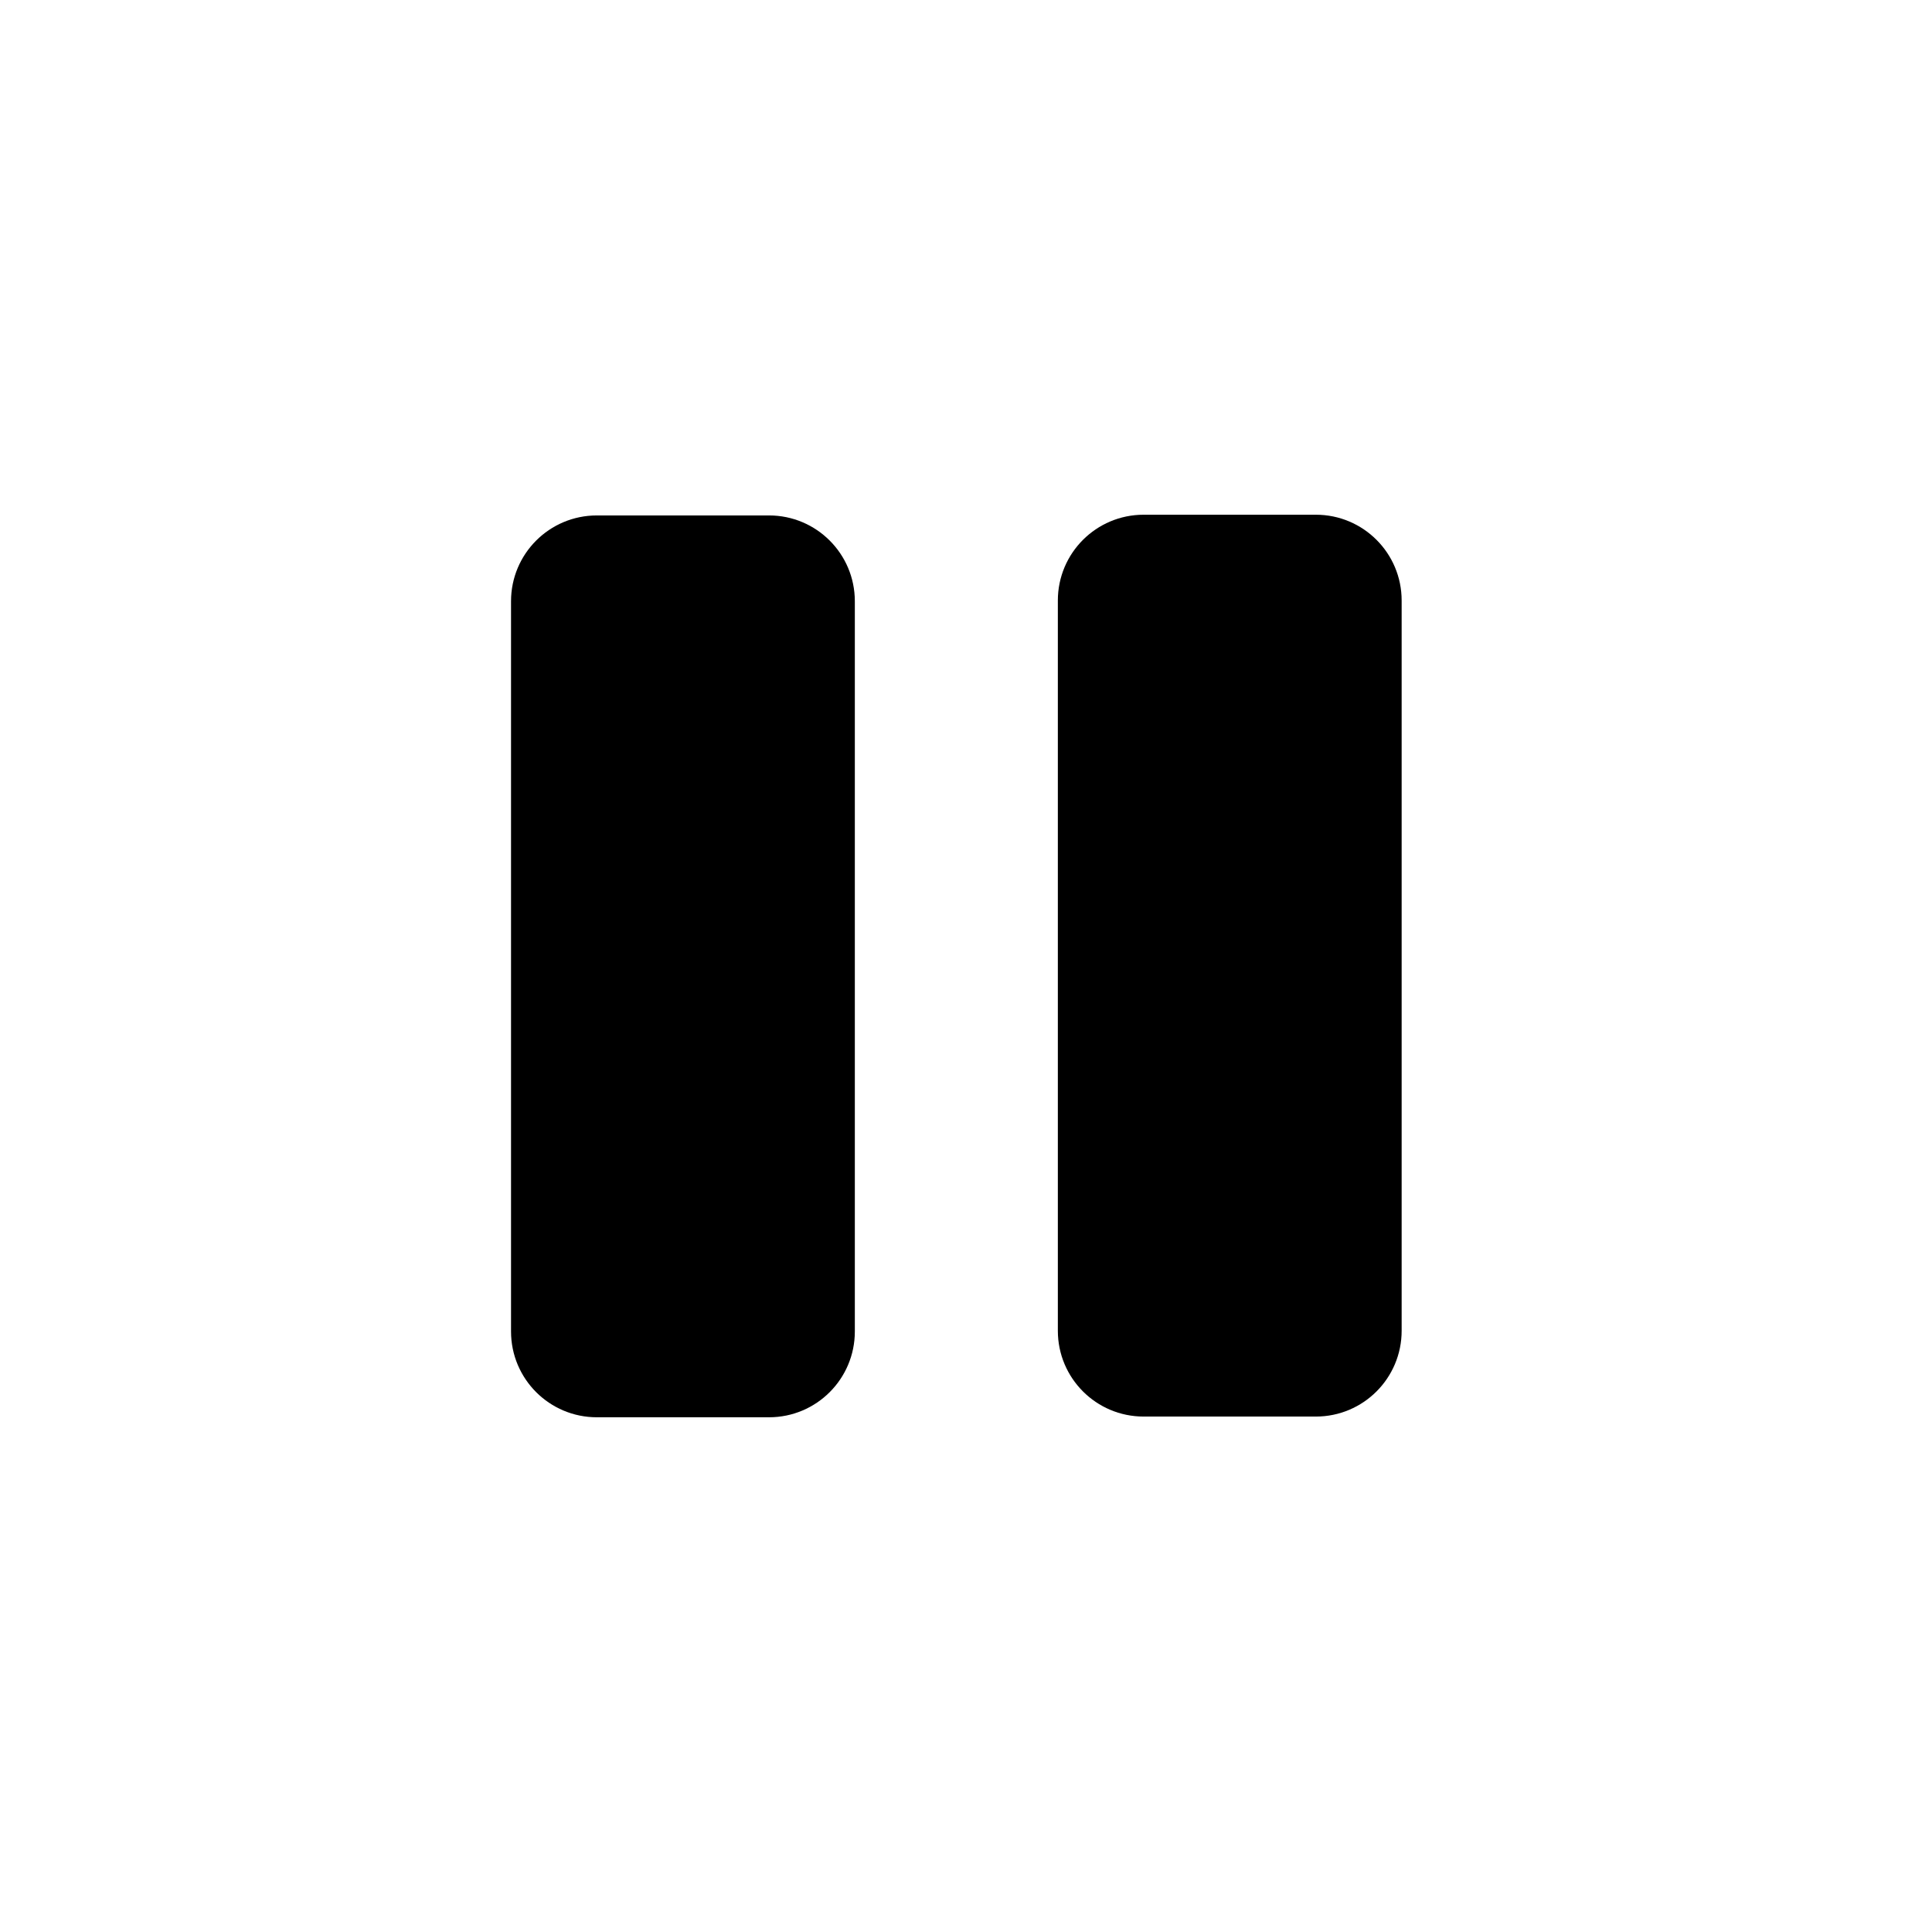
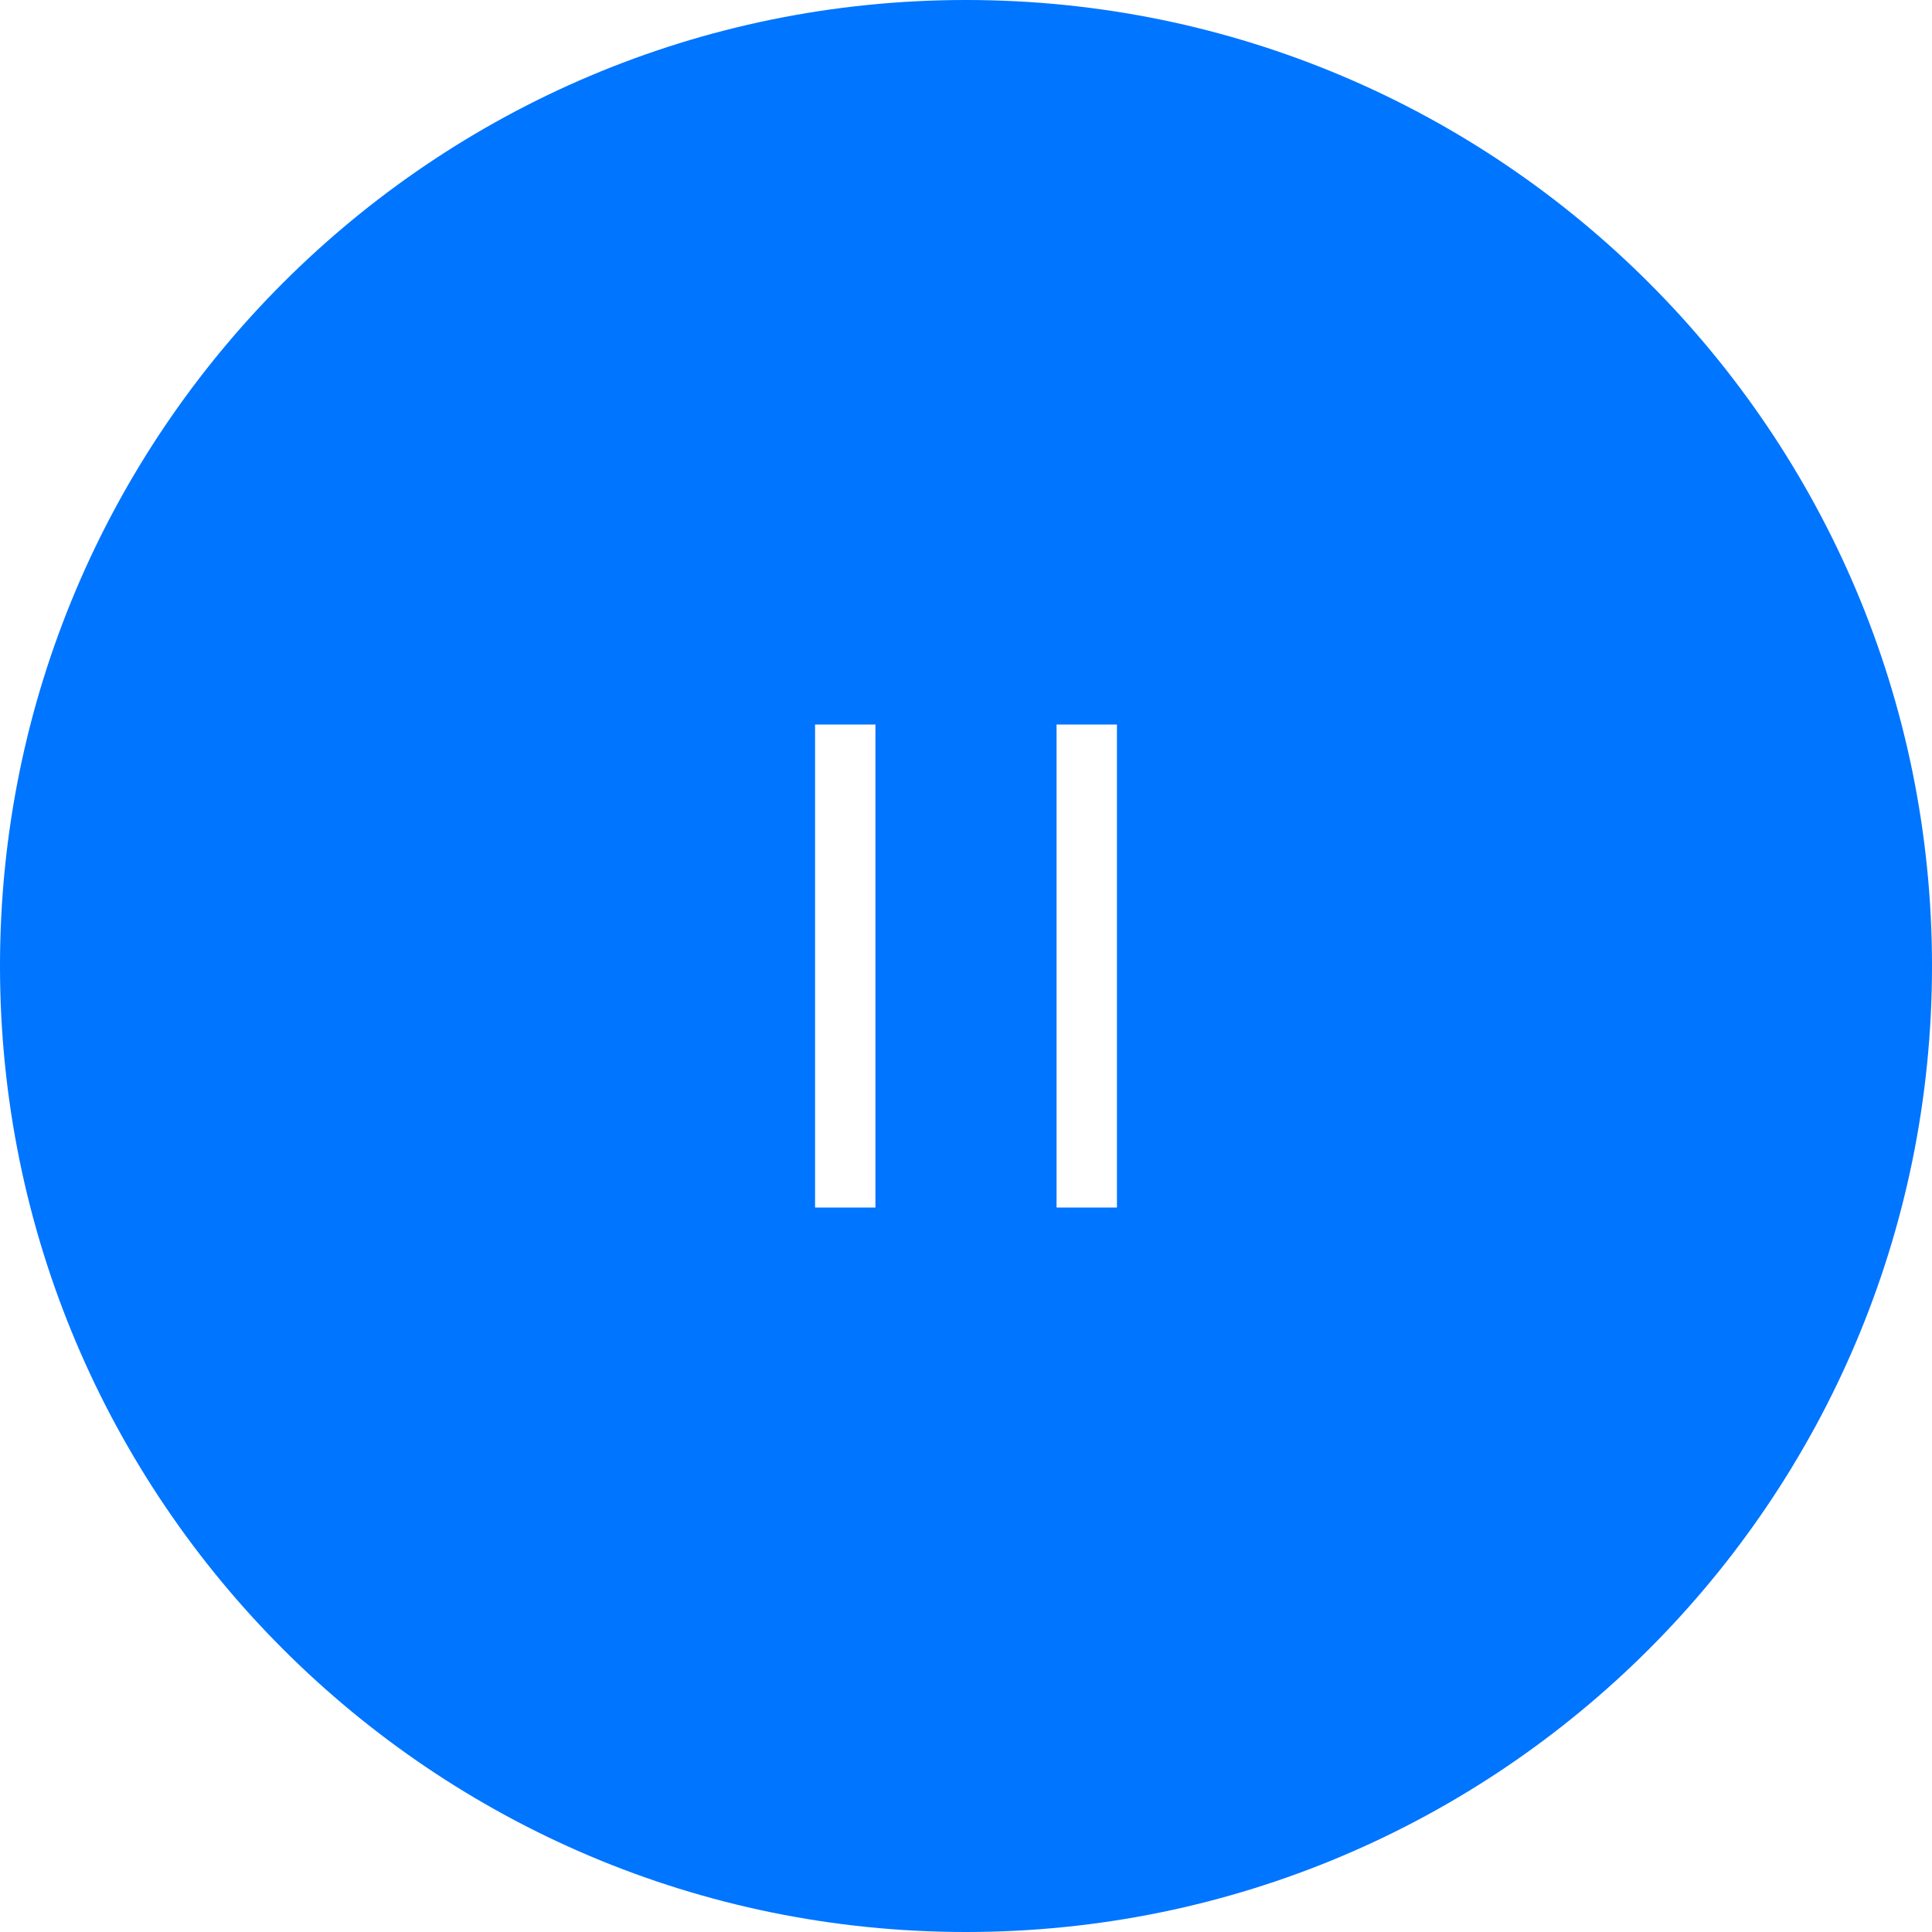
- <svg xmlns="http://www.w3.org/2000/svg" id="blue_copy" style="enable-background:new 0 0 100 100;" version="1.1" viewBox="0 0 100 100" xml:space="preserve">
-   <g id="Layer_7_copy">
-     <path d="M39.806,72.858h-8.915c-2.176,0-3.94-1.764-3.94-3.94V31.119c0-2.176,1.764-3.94,3.94-3.94h8.915   c2.176,0,3.94,1.764,3.94,3.94v37.799C43.746,71.094,41.982,72.858,39.806,72.858z" />
-     <path d="M68.109,72.821h-8.915c-2.176,0-3.94-1.764-3.94-3.94V31.082c0-2.176,1.764-3.94,3.94-3.94h8.915   c2.176,0,3.94,1.764,3.94,3.94v37.799C72.049,71.057,70.285,72.821,68.109,72.821z" />
-     <path d="M40.489,27.248c0.769,0.719,1.257,1.735,1.257,2.871v37.799c0,2.176-1.764,3.94-3.94,3.94h-8.915   c-0.234,0-0.46-0.03-0.683-0.069c0.704,0.658,1.643,1.069,2.683,1.069h8.915c2.176,0,3.94-1.764,3.94-3.94V31.119   C43.746,29.177,42.338,27.573,40.489,27.248z" />
-     <path d="M68.792,27.211c0.769,0.719,1.257,1.735,1.257,2.871v37.799c0,2.176-1.764,3.94-3.94,3.94h-8.915   c-0.234,0-0.46-0.03-0.683-0.069c0.704,0.658,1.643,1.069,2.683,1.069h8.915c2.176,0,3.94-1.764,3.94-3.94V31.082   C72.049,29.14,70.641,27.535,68.792,27.211z" />
-     <path d="M39.806,72.858h-8.915c-2.176,0-3.94-1.764-3.94-3.94V31.119   c0-2.176,1.764-3.94,3.94-3.94h8.915c2.176,0,3.94,1.764,3.94,3.94v37.799C43.746,71.094,41.982,72.858,39.806,72.858z" style="fill:none;stroke:#000000;stroke-miterlimit:10;" />
-     <path d="M68.109,72.821h-8.915c-2.176,0-3.94-1.764-3.94-3.94V31.082   c0-2.176,1.764-3.94,3.94-3.94h8.915c2.176,0,3.94,1.764,3.94,3.94v37.799C72.049,71.057,70.285,72.821,68.109,72.821z" style="fill:none;stroke:#000000;stroke-miterlimit:10;" />
+ <svg xmlns="http://www.w3.org/2000/svg" version="1.1" id="Capa_1" x="0px" y="0px" width="35px" height="35px" viewBox="0 0 64 64" style="enable-background:new 0 0 64 64;" xml:space="preserve">
+   <g>
+     <g>
+       <g id="Rewind_copy_3_1_">
+         <g>
+           <path fill="#0075ff" d="M32,0C14.327,0,0,14.327,0,32s14.327,32,32,32s32-14.327,32-32S49.673,0,32,0z M29,40h-2V24h2V40z M37,40h-2V24h2V40z" />
+         </g>
+       </g>
+     </g>
  </g>
+   <g>
+ </g>
+   <g>
+ </g>
+   <g>
+ </g>
+   <g>
+ </g>
+   <g>
+ </g>
+   <g>
+ </g>
+   <g>
+ </g>
+   <g>
+ </g>
+   <g>
+ </g>
+   <g>
+ </g>
+   <g>
+ </g>
+   <g>
+ </g>
+   <g>
+ </g>
+   <g>
+ </g>
+   <g>
+ </g>
</svg>
